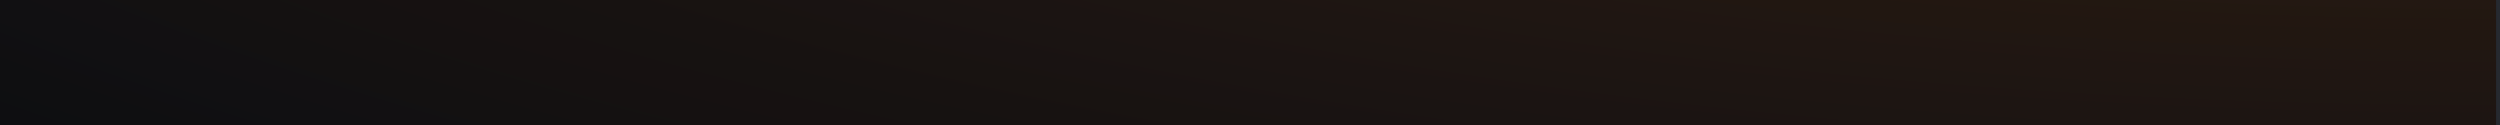
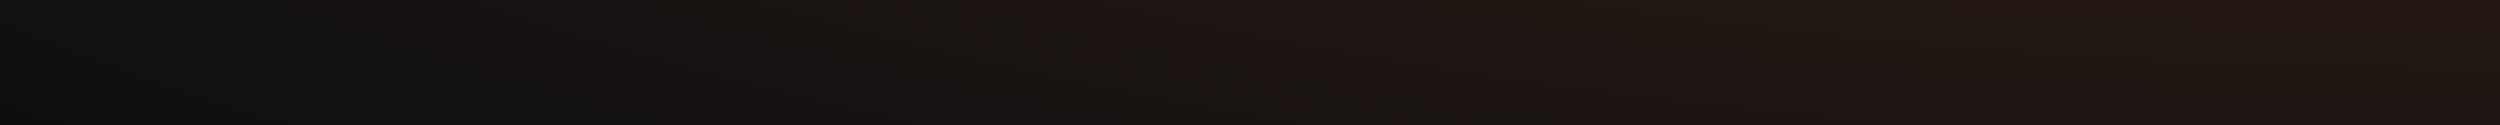
<svg xmlns="http://www.w3.org/2000/svg" viewBox="360 138 640 32" role="img" aria-label="Panel">
  <defs>
    <clipPath id="panel">
      <rect width="1000" height="1818" rx="16" />
    </clipPath>
    <radialGradient id="wash" cx="1" cy="0" r="0.9">
      <stop offset="0" stop-color="#FF7A1A" stop-opacity="0.2" />
      <stop offset="1" stop-color="#FF7A1A" stop-opacity="0" />
    </radialGradient>
  </defs>
  <g clip-path="url(#panel)">
    <rect width="1000" height="1818" fill="#0B0D11" />
    <rect width="1000" height="300" fill="url(#wash)" />
  </g>
-   <rect x="0.5" y="0.5" width="999" height="1817" rx="16" fill="none" stroke="#26292F" />
</svg>
